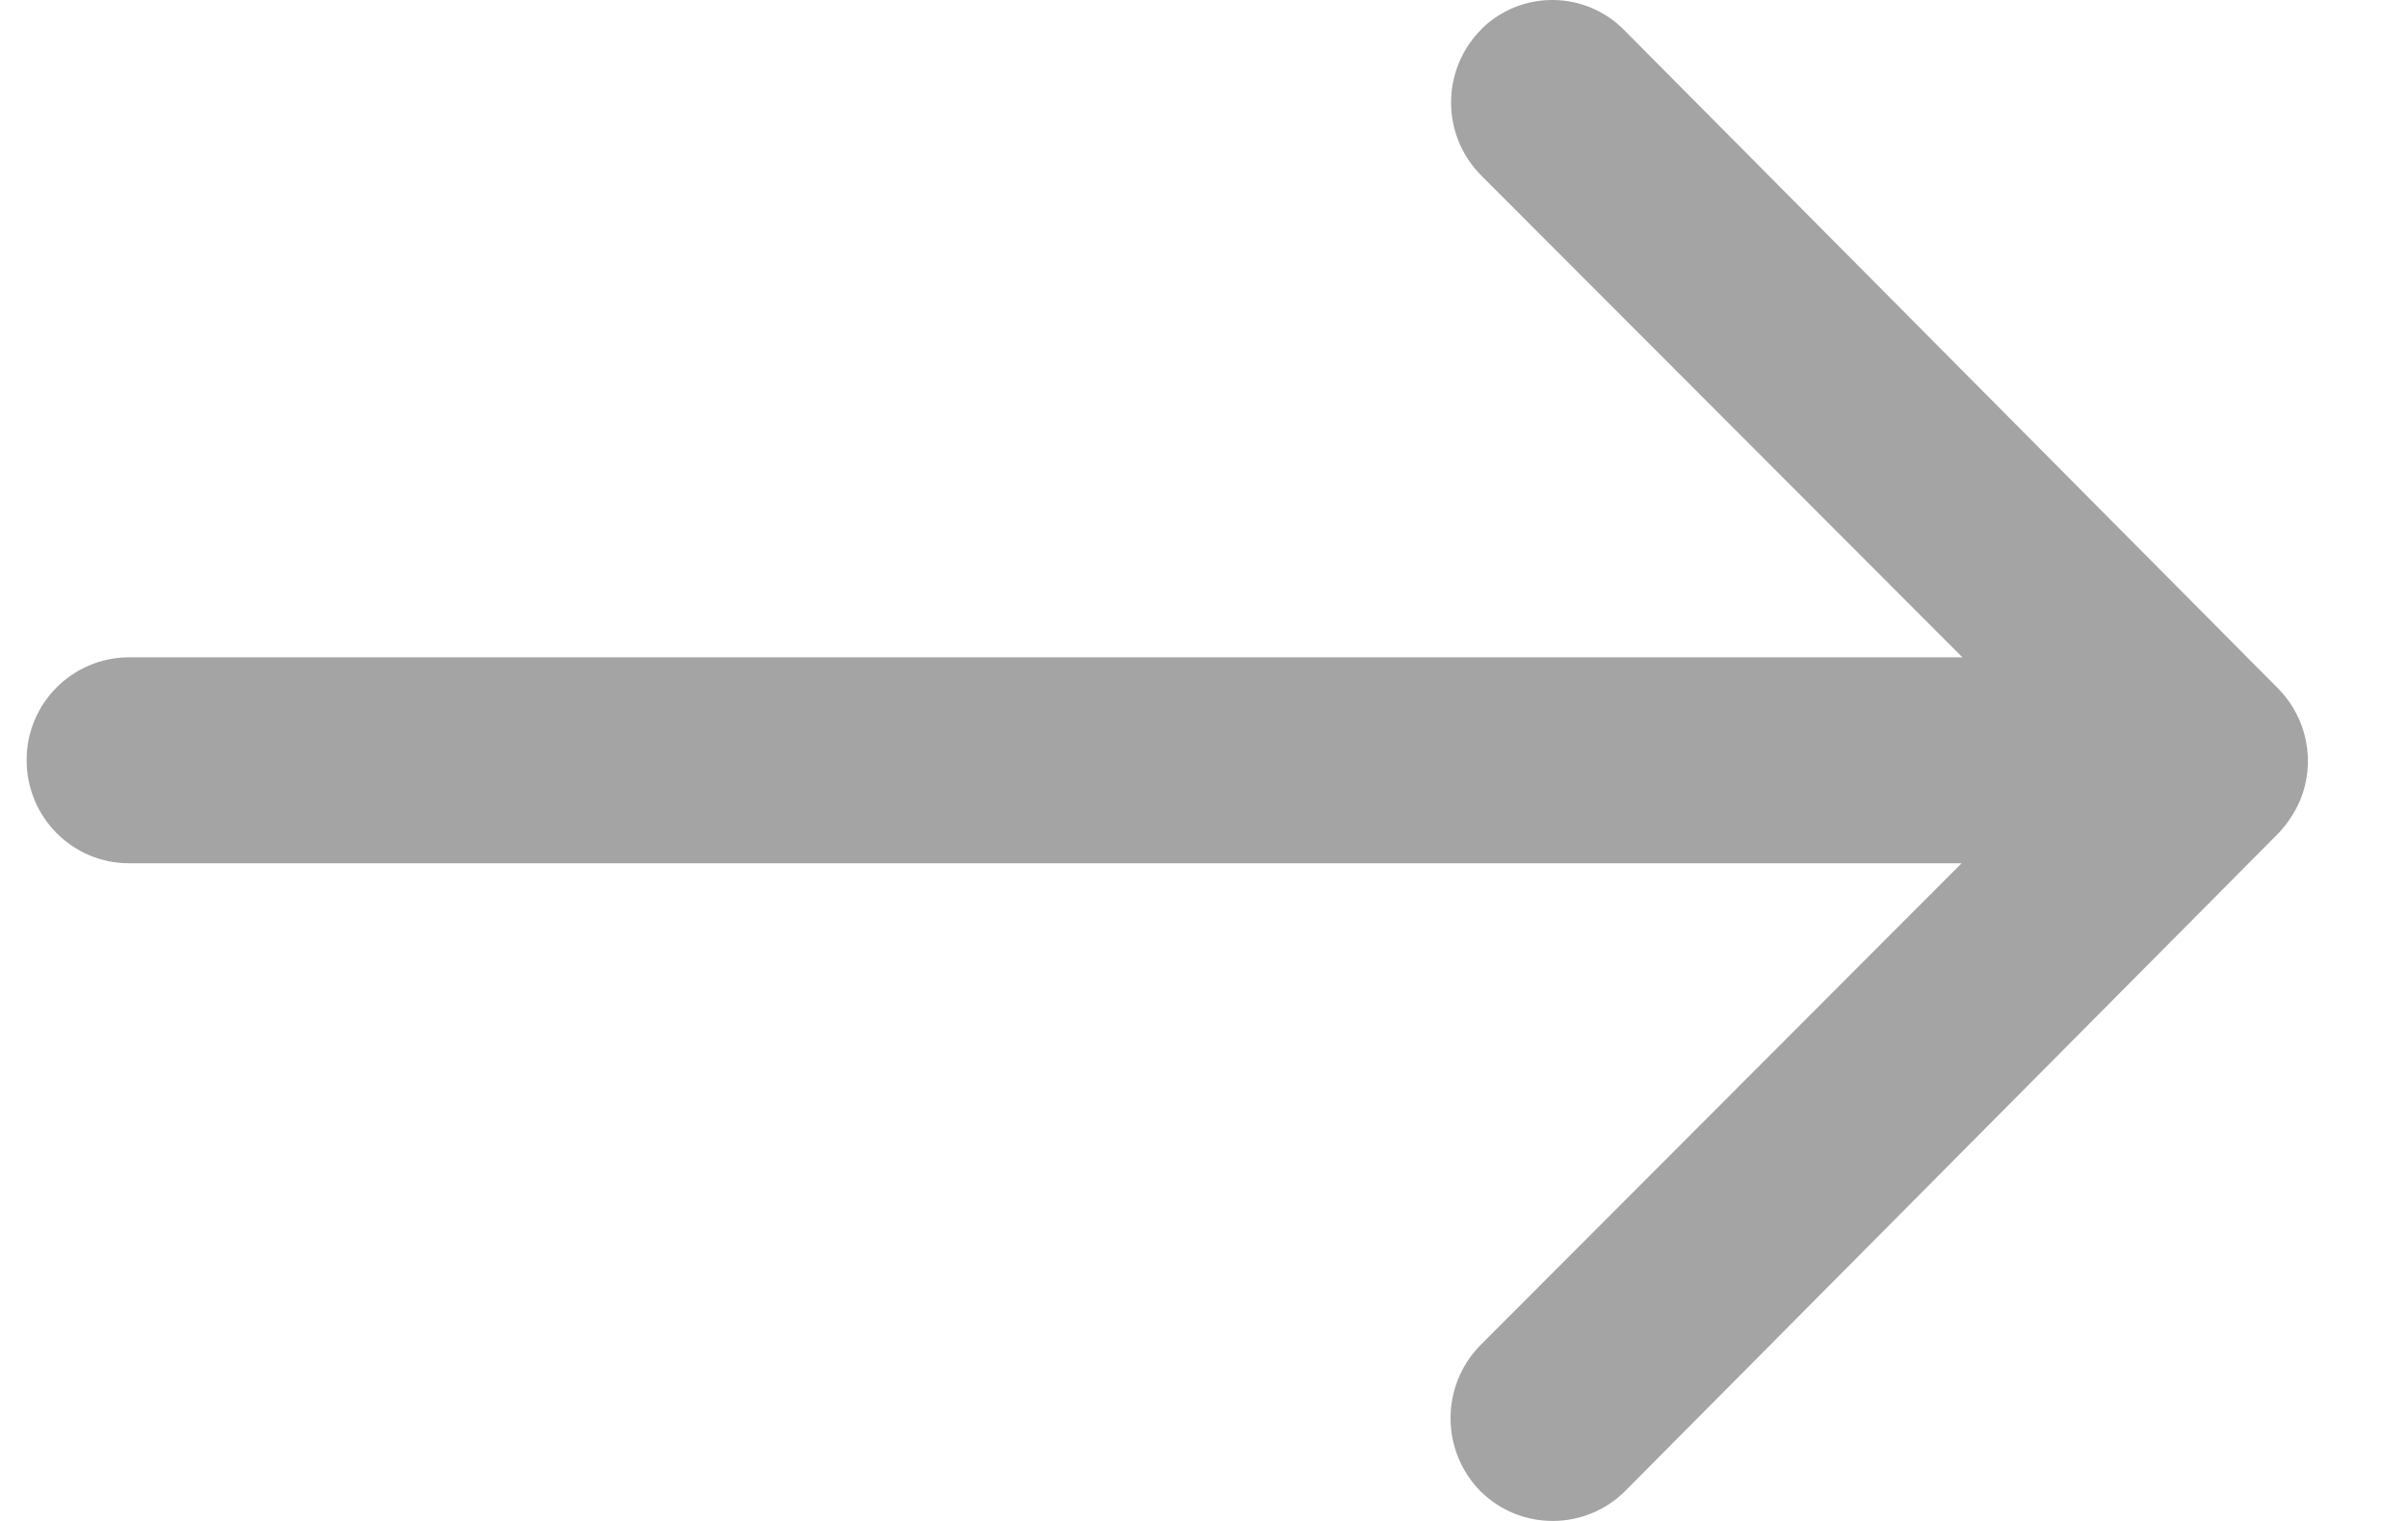
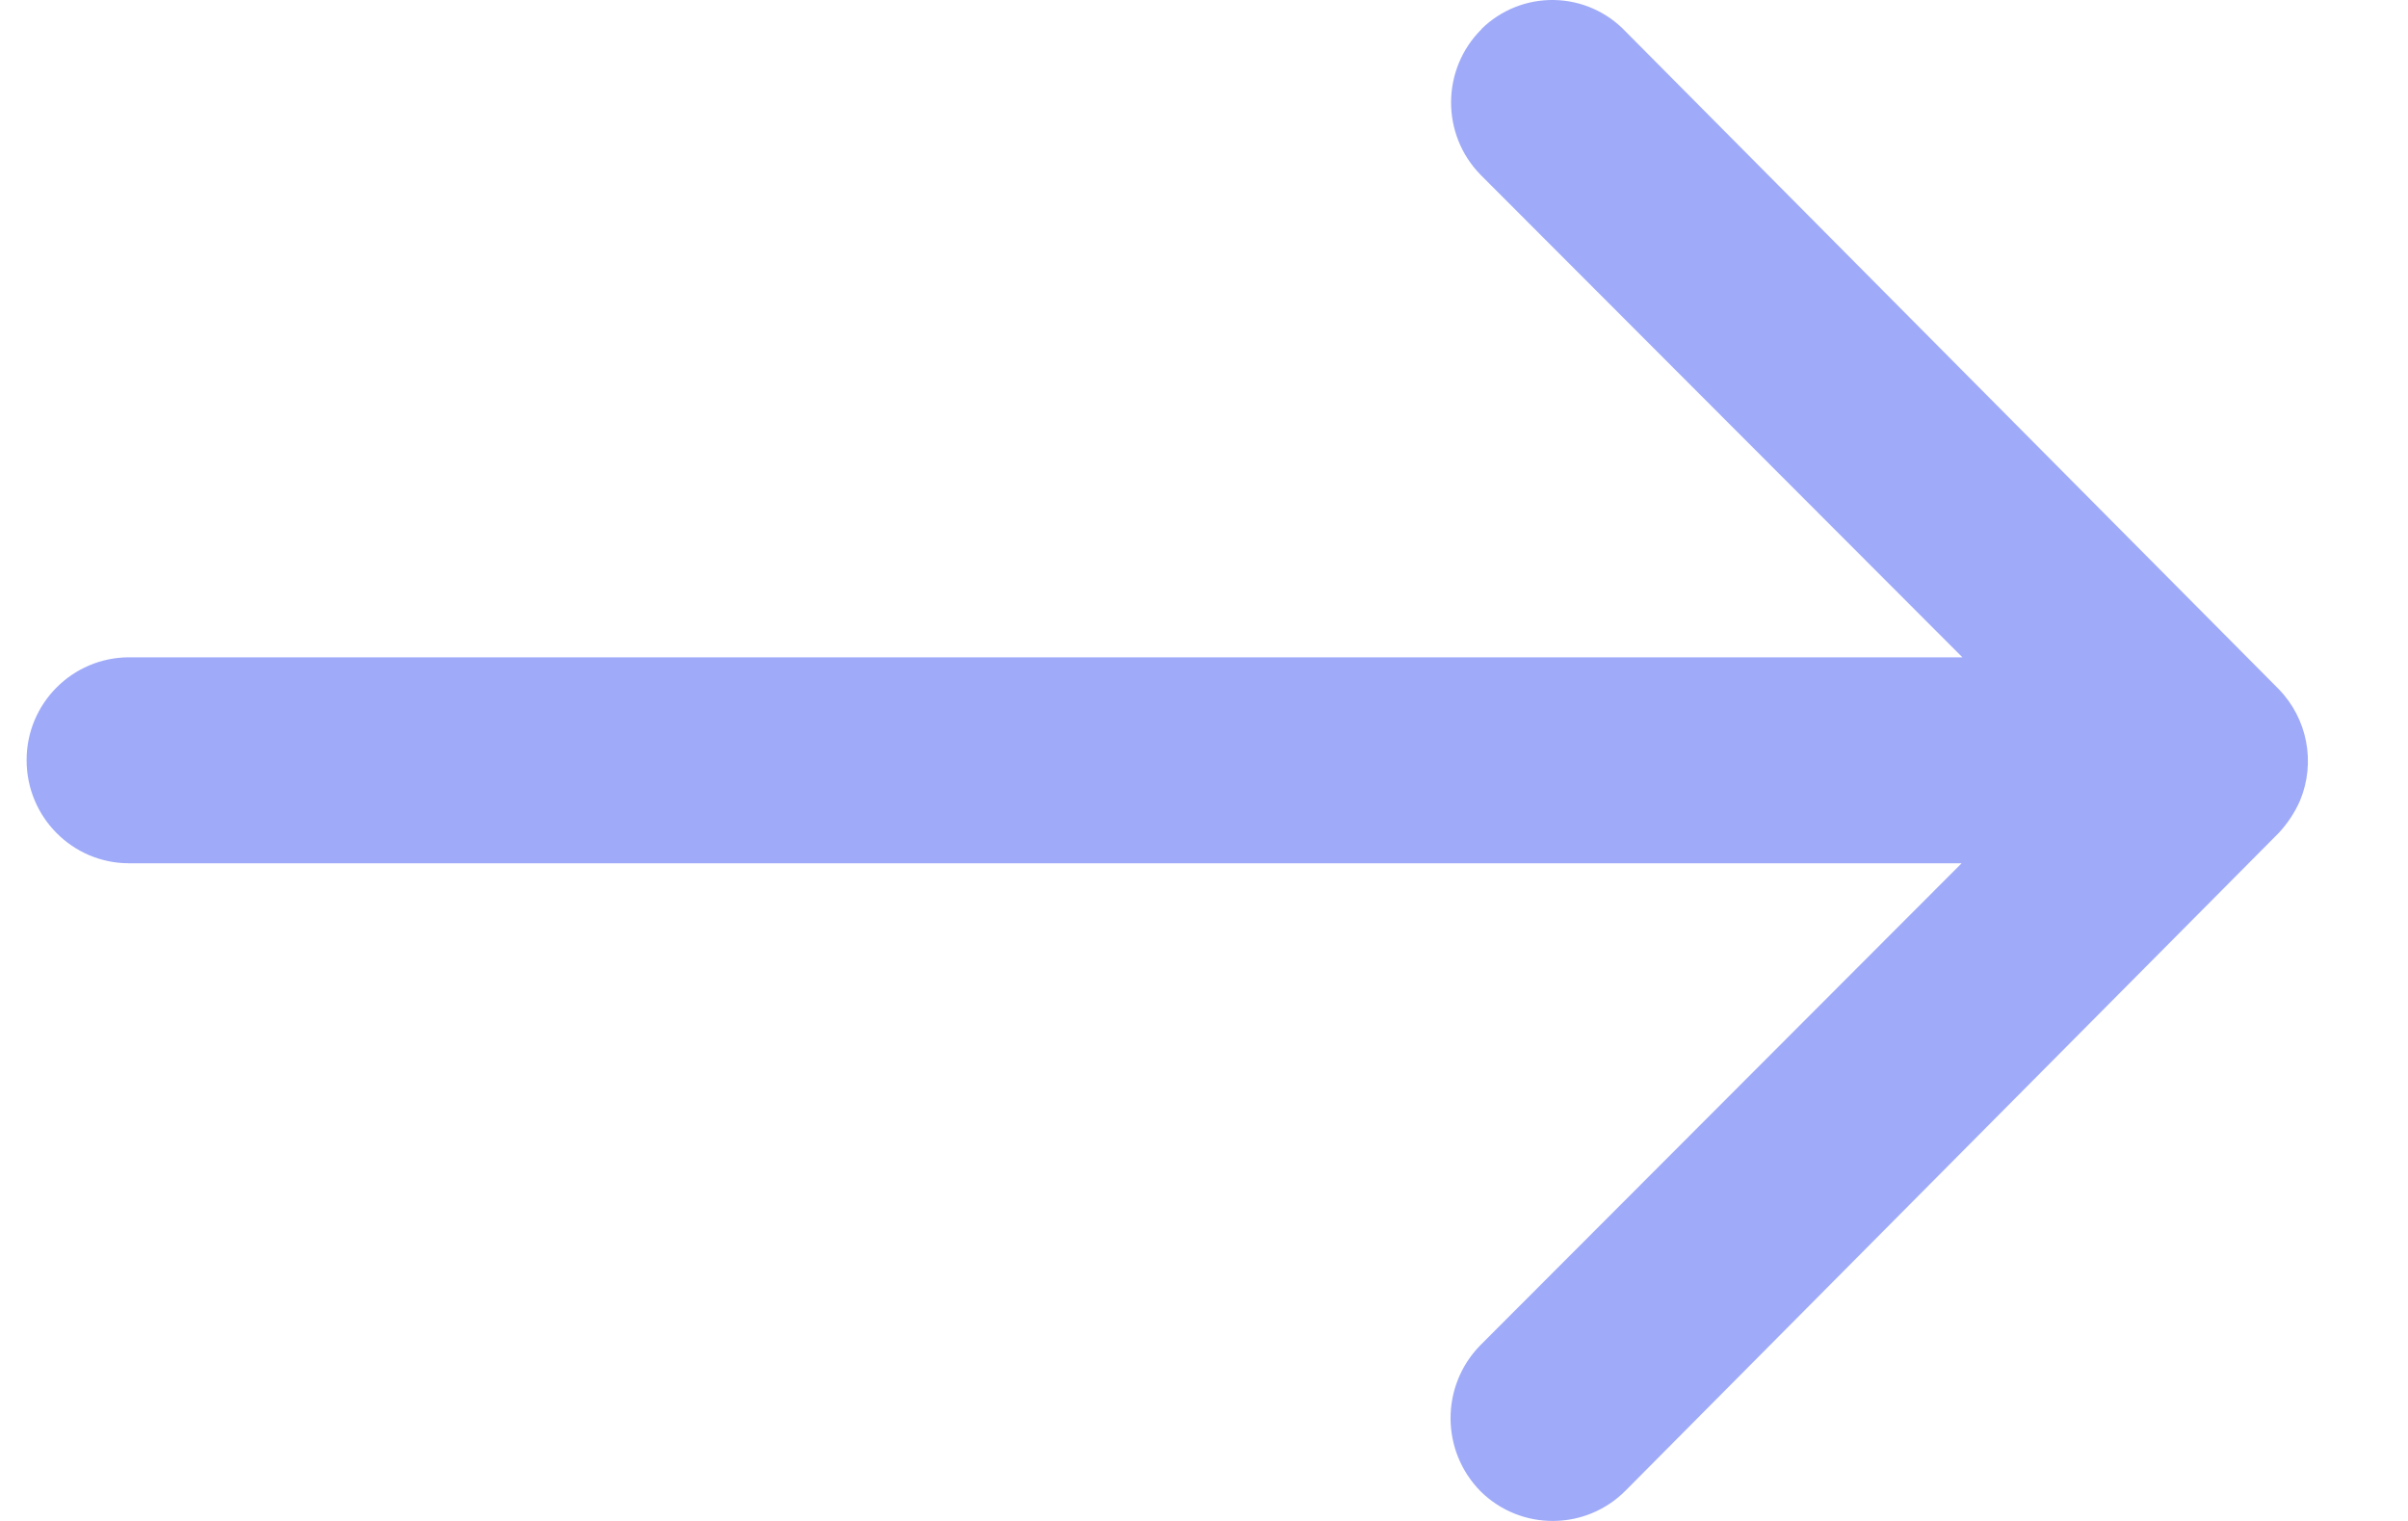
<svg xmlns="http://www.w3.org/2000/svg" height="12" viewBox="0 0 19 12" width="19">
-   <path d="m11.69.23a.816.816 0 0 0 -.007 1.15l3.801 3.806h-14.467a.81.81 0 0 0 -.807.812c0 .45.363.813.807.813h14.461l-3.801 3.806a.822.822 0 0 0 .006 1.15.81.81 0 0 0 1.144-.007l5.152-5.187a.912.912 0 0 0 .169-.256.814.814 0 0 0 -.169-.881l-5.152-5.187a.797.797 0 0 0 -1.138-.02z" fill="#A4A4A4" />
+   <path d="m11.69.23a.816.816 0 0 0 -.007 1.15l3.801 3.806h-14.467a.81.81 0 0 0 -.807.812c0 .45.363.813.807.813h14.461l-3.801 3.806a.822.822 0 0 0 .006 1.15.81.81 0 0 0 1.144-.007l5.152-5.187a.912.912 0 0 0 .169-.256.814.814 0 0 0 -.169-.881l-5.152-5.187a.797.797 0 0 0 -1.138-.02z" fill="#9FABF9" />
</svg>
